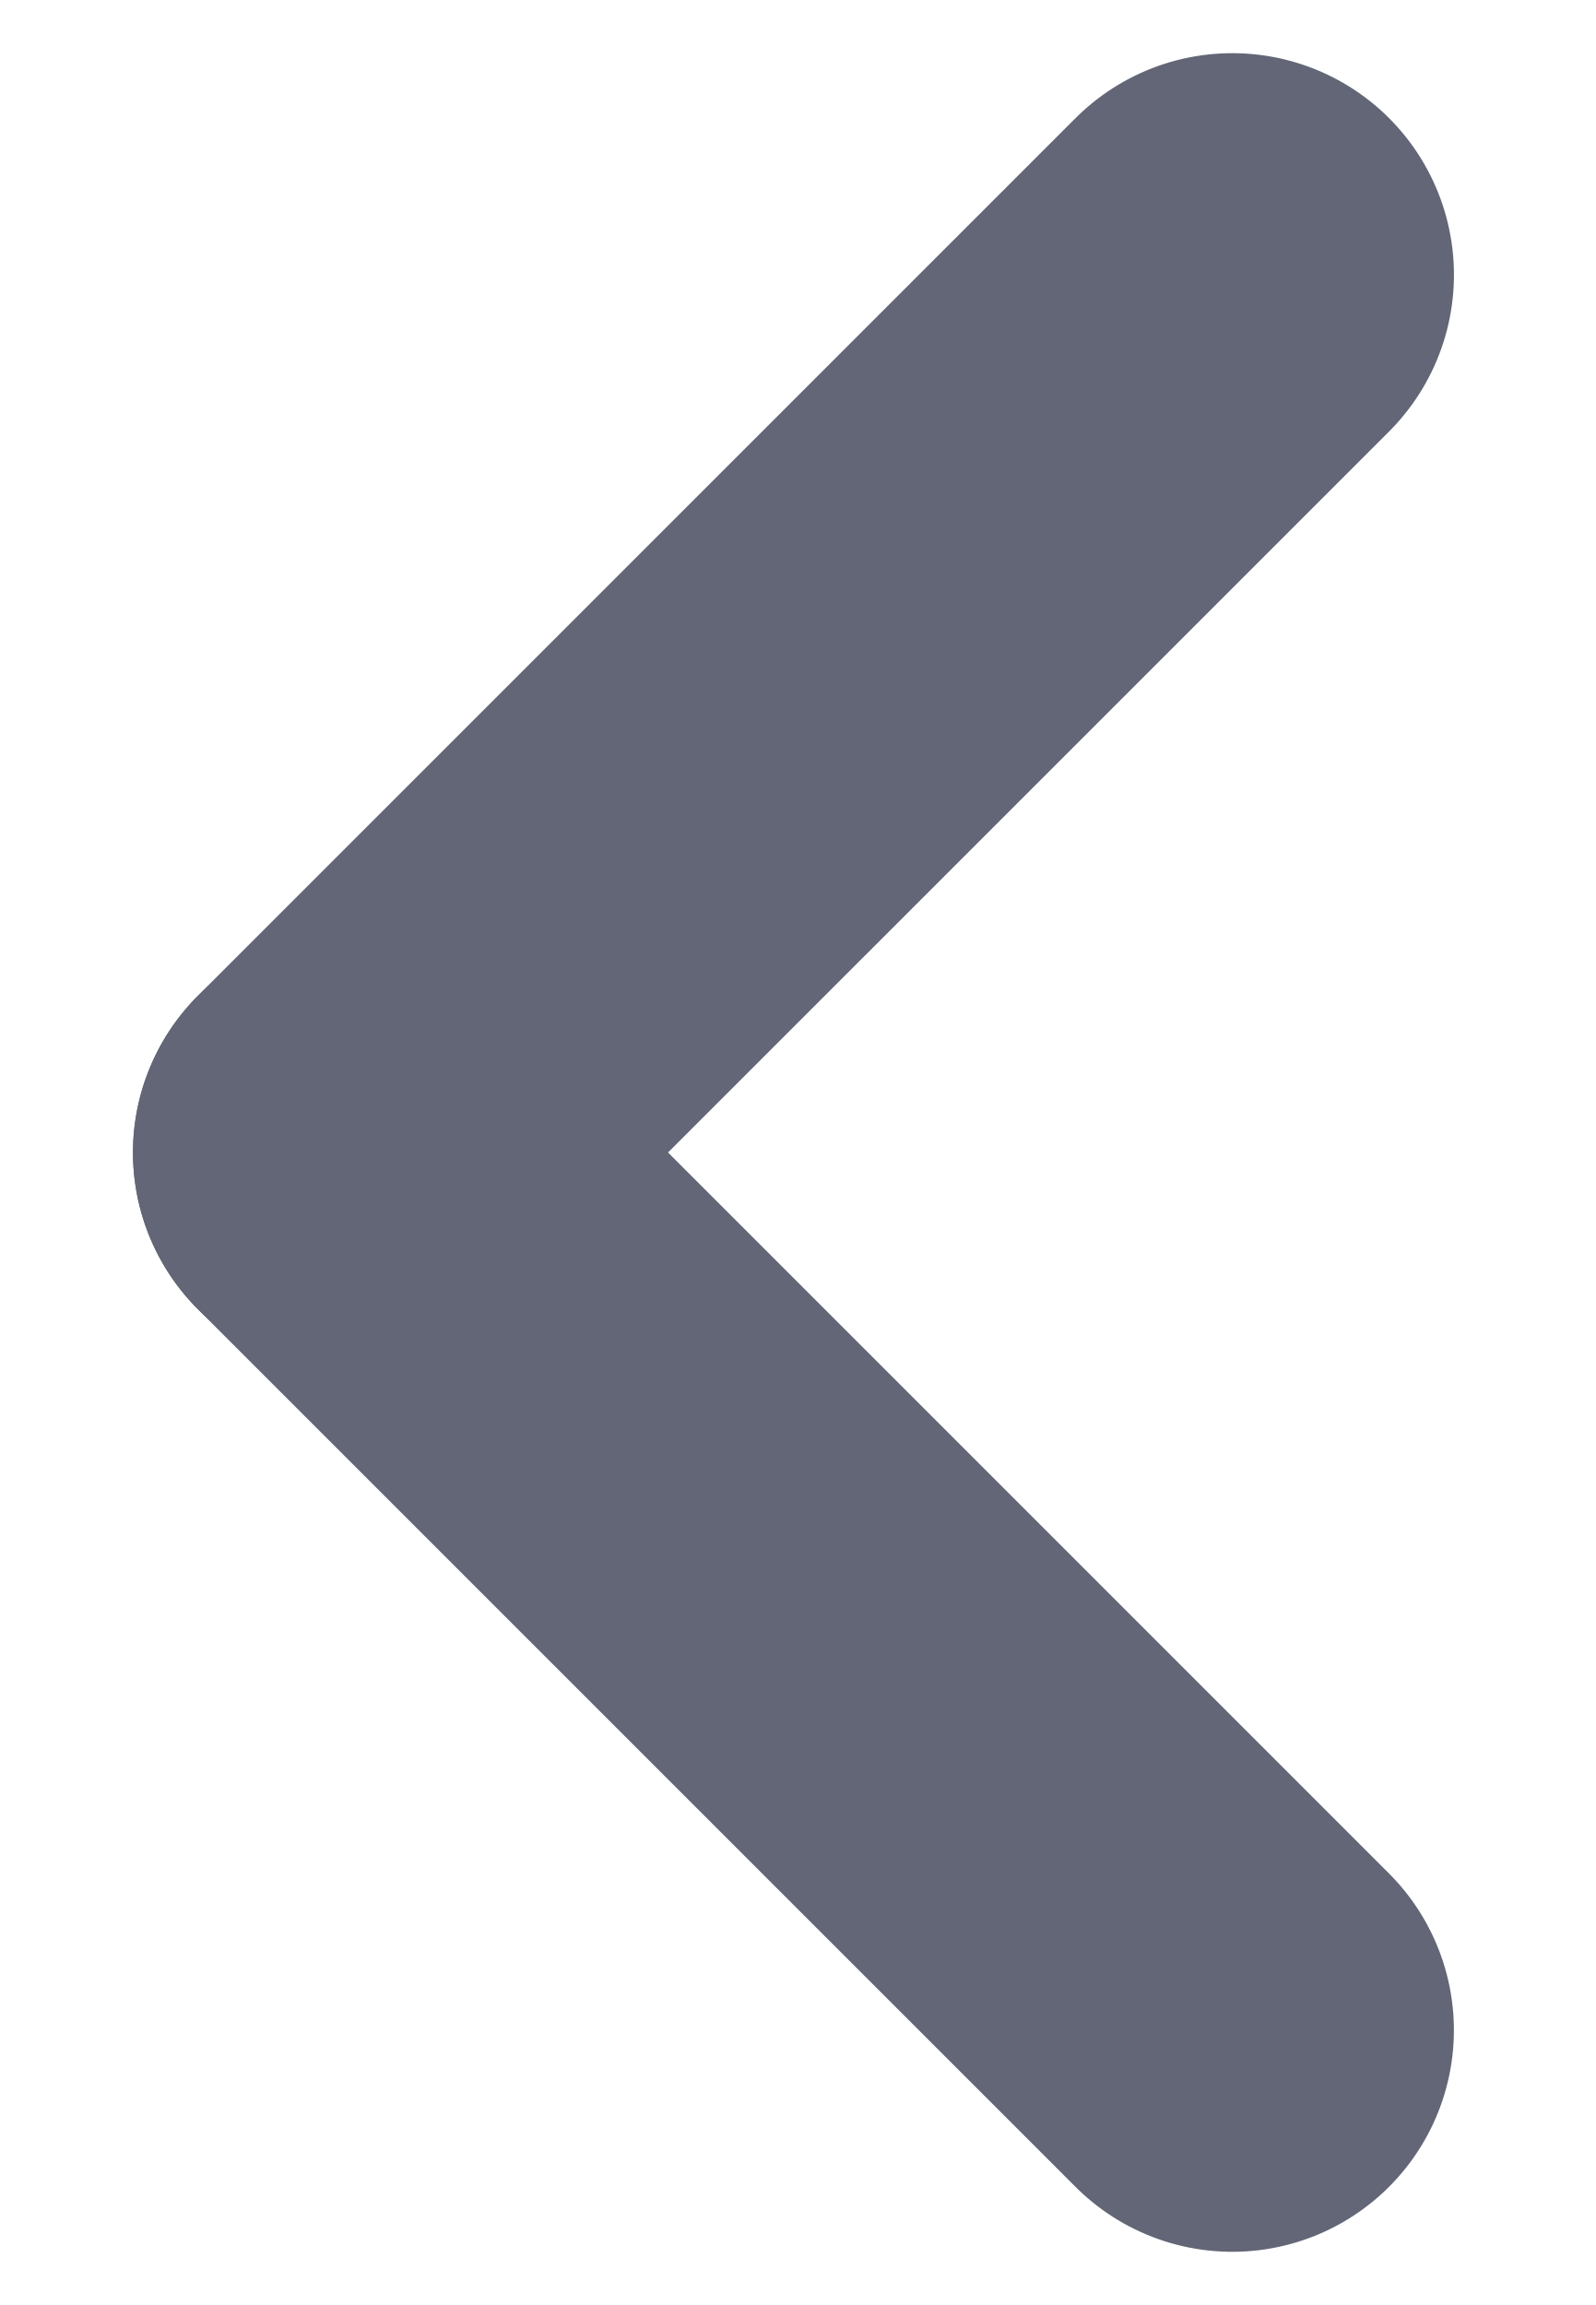
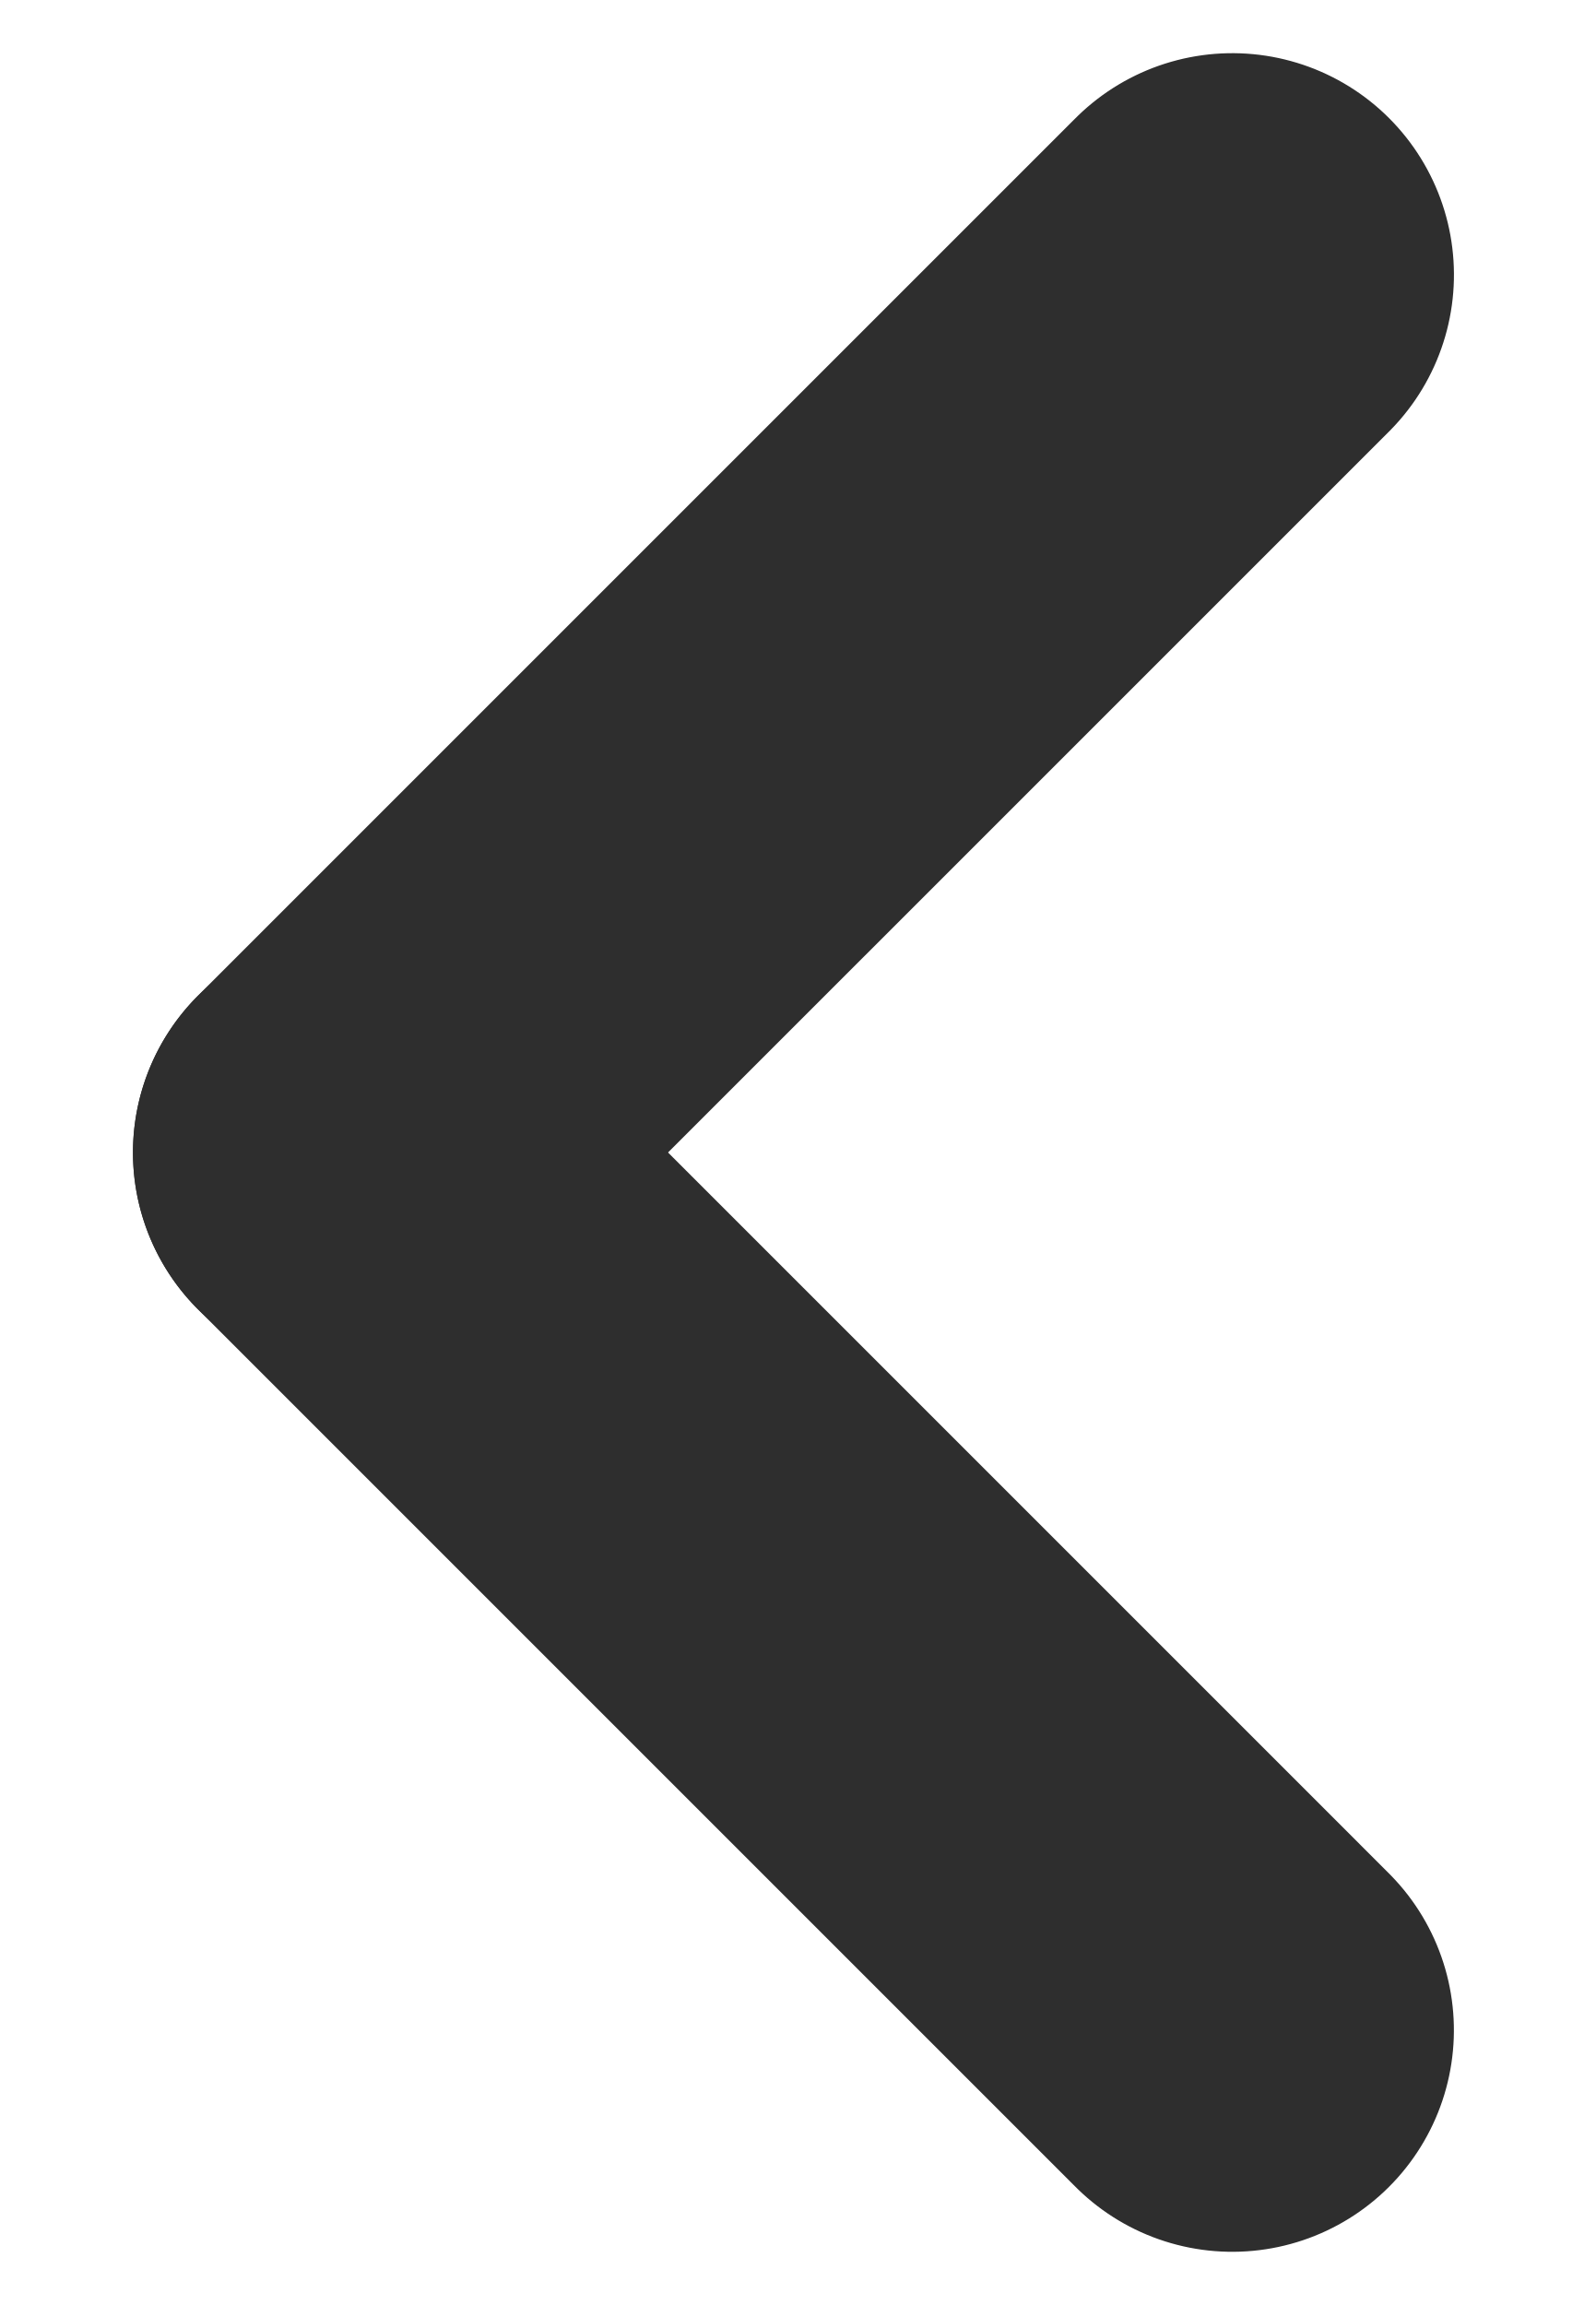
<svg xmlns="http://www.w3.org/2000/svg" width="9px" height="13px" viewBox="0 0 9 13" version="1.1">
  <g id="Main" stroke="none" stroke-width="1" fill="none" fill-rule="evenodd" stroke-linecap="round">
-     <g id="Add-Dream" transform="translate(-24, -74)" stroke="#626676" stroke-width="2.5">
+     <g id="Add-Dream" transform="translate(-24, -74)" stroke="#2E2E2E" stroke-width="2.5">
      <g id="new_dream" transform="translate(20, 61)">
        <g id="tab">
          <g id="icn_back" transform="translate(5, 13.5)">
            <path d="M-0.025,8.475 L6.975,8.475" id="Line-2" transform="translate(3.474874, 8.474874) rotate(45) translate(-3.474874, -8.474874) " />
            <path d="M-0.012,3.83 L6.962,3.22" id="Line-2" transform="translate(3.474874, 3.525126) rotate(-40) translate(-3.474874, -3.525126) " />
          </g>
        </g>
      </g>
    </g>
  </g>
</svg>
